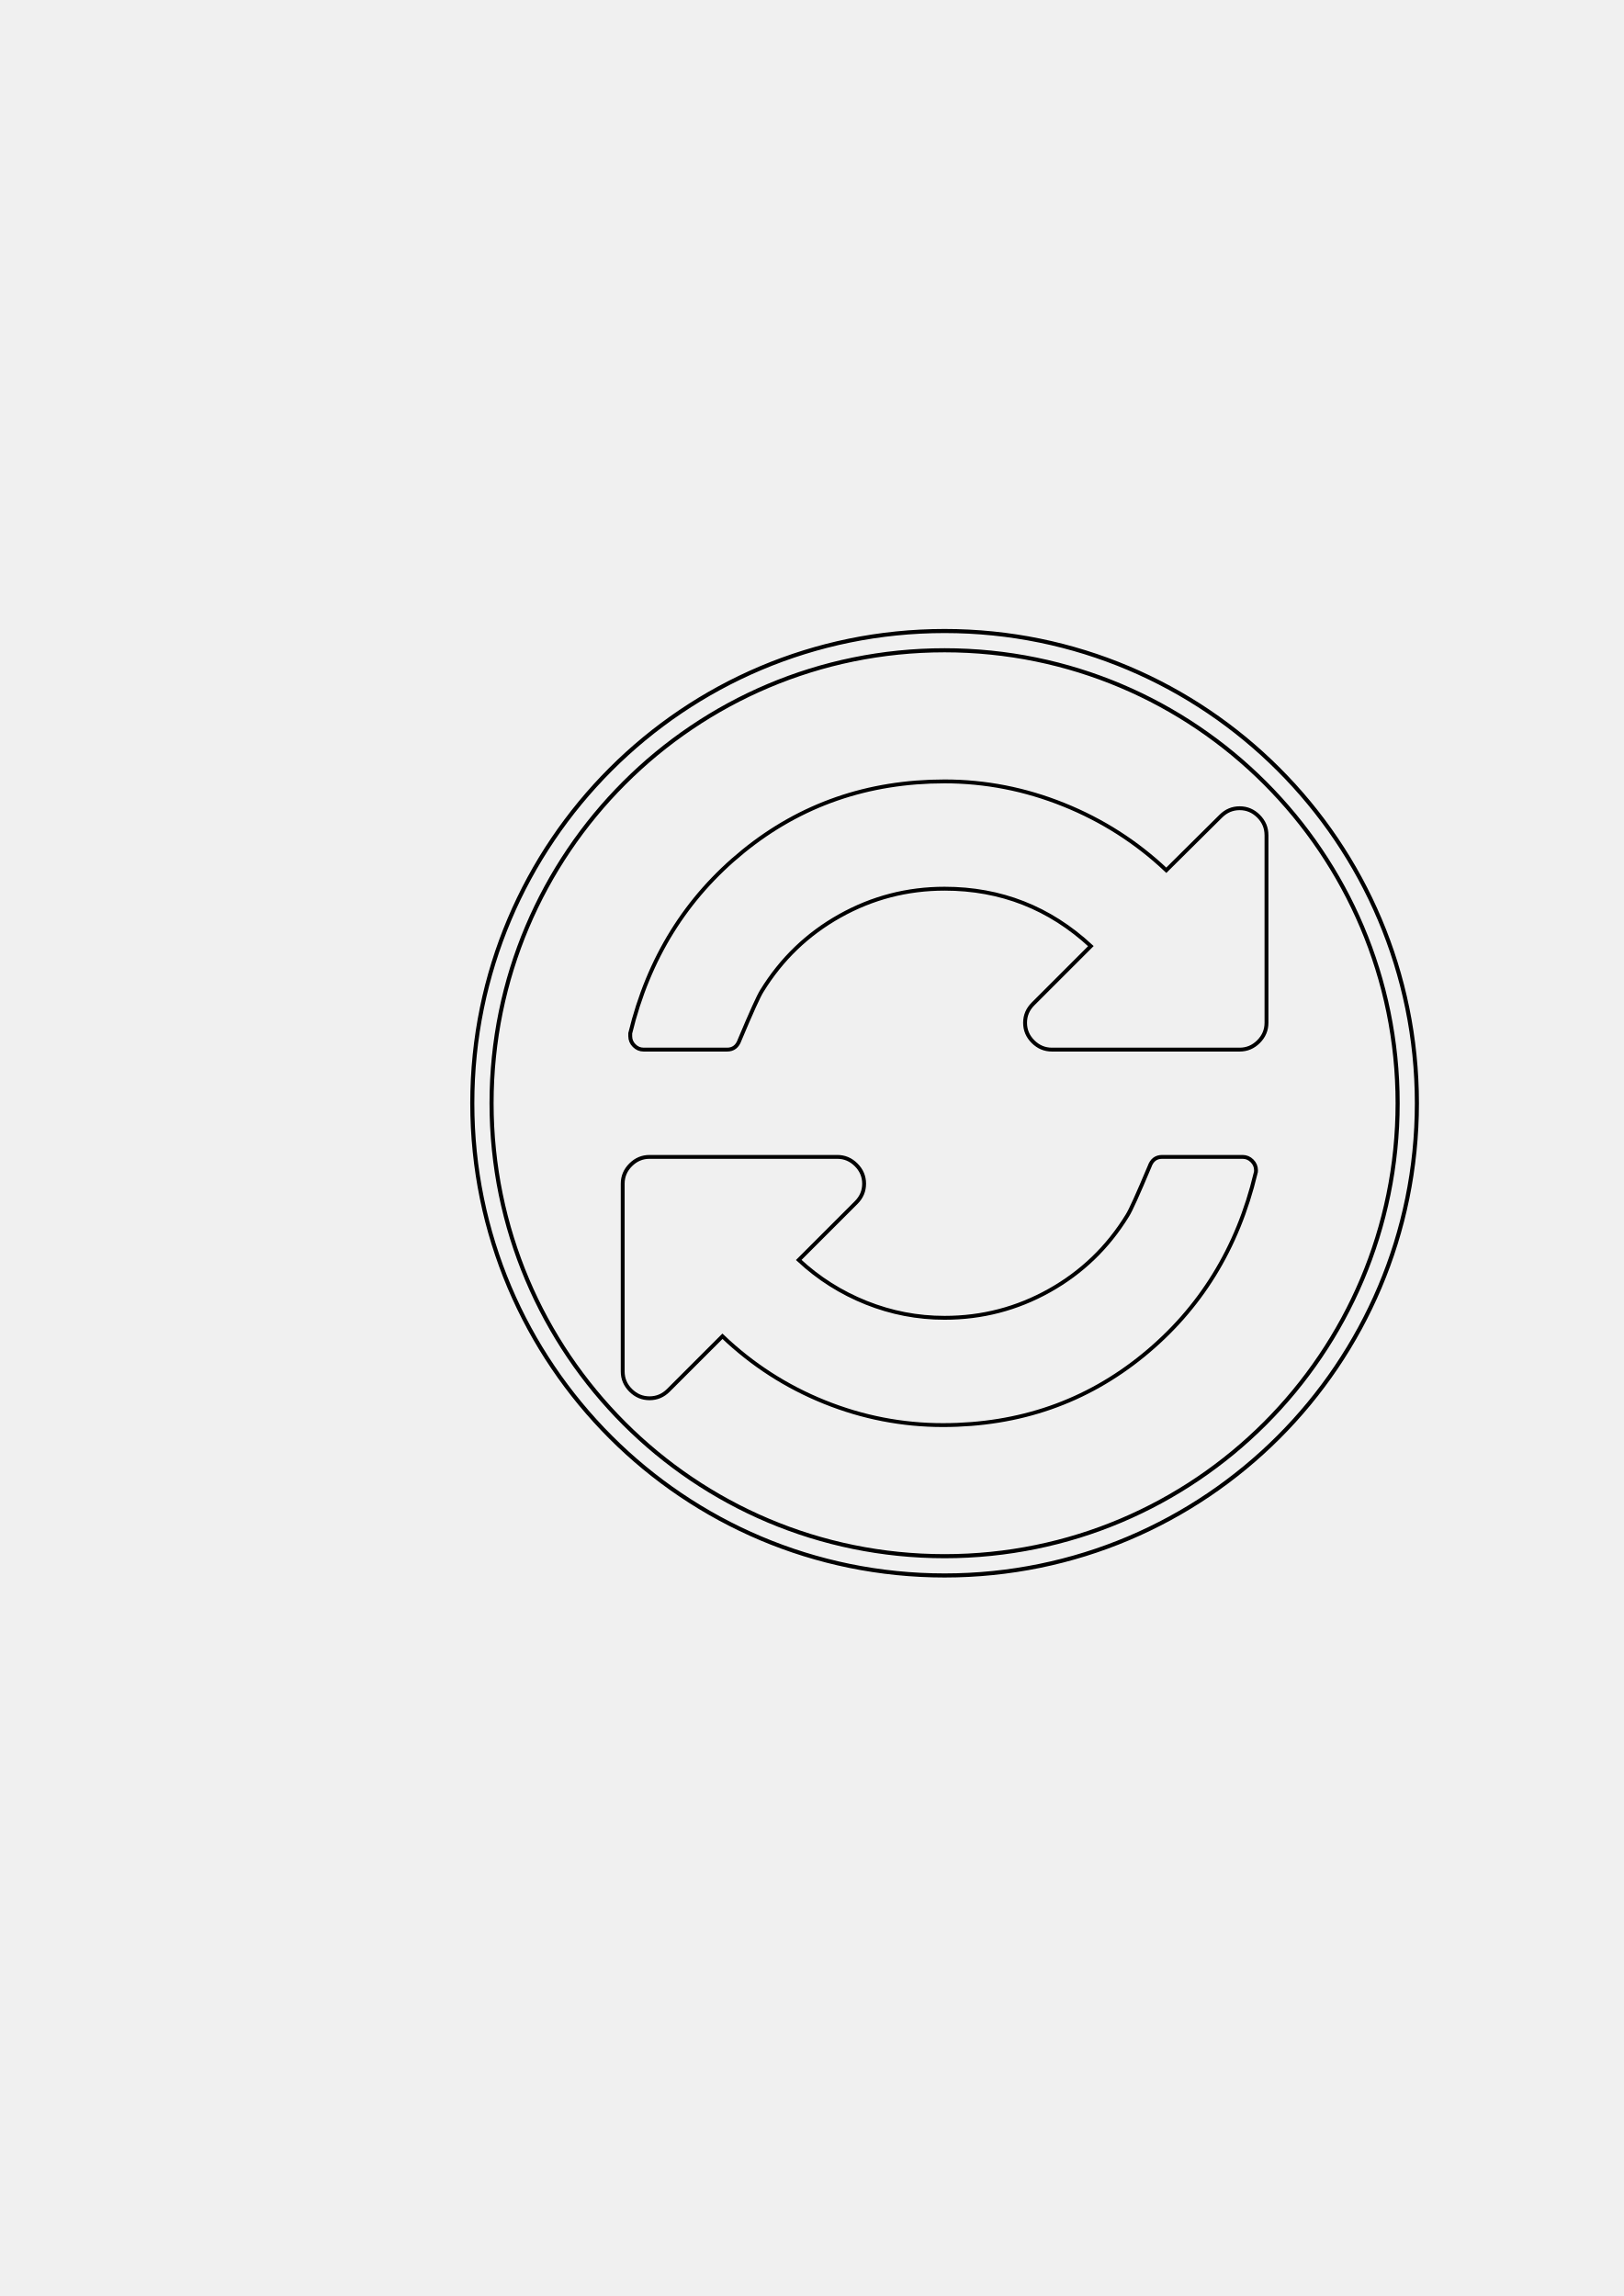
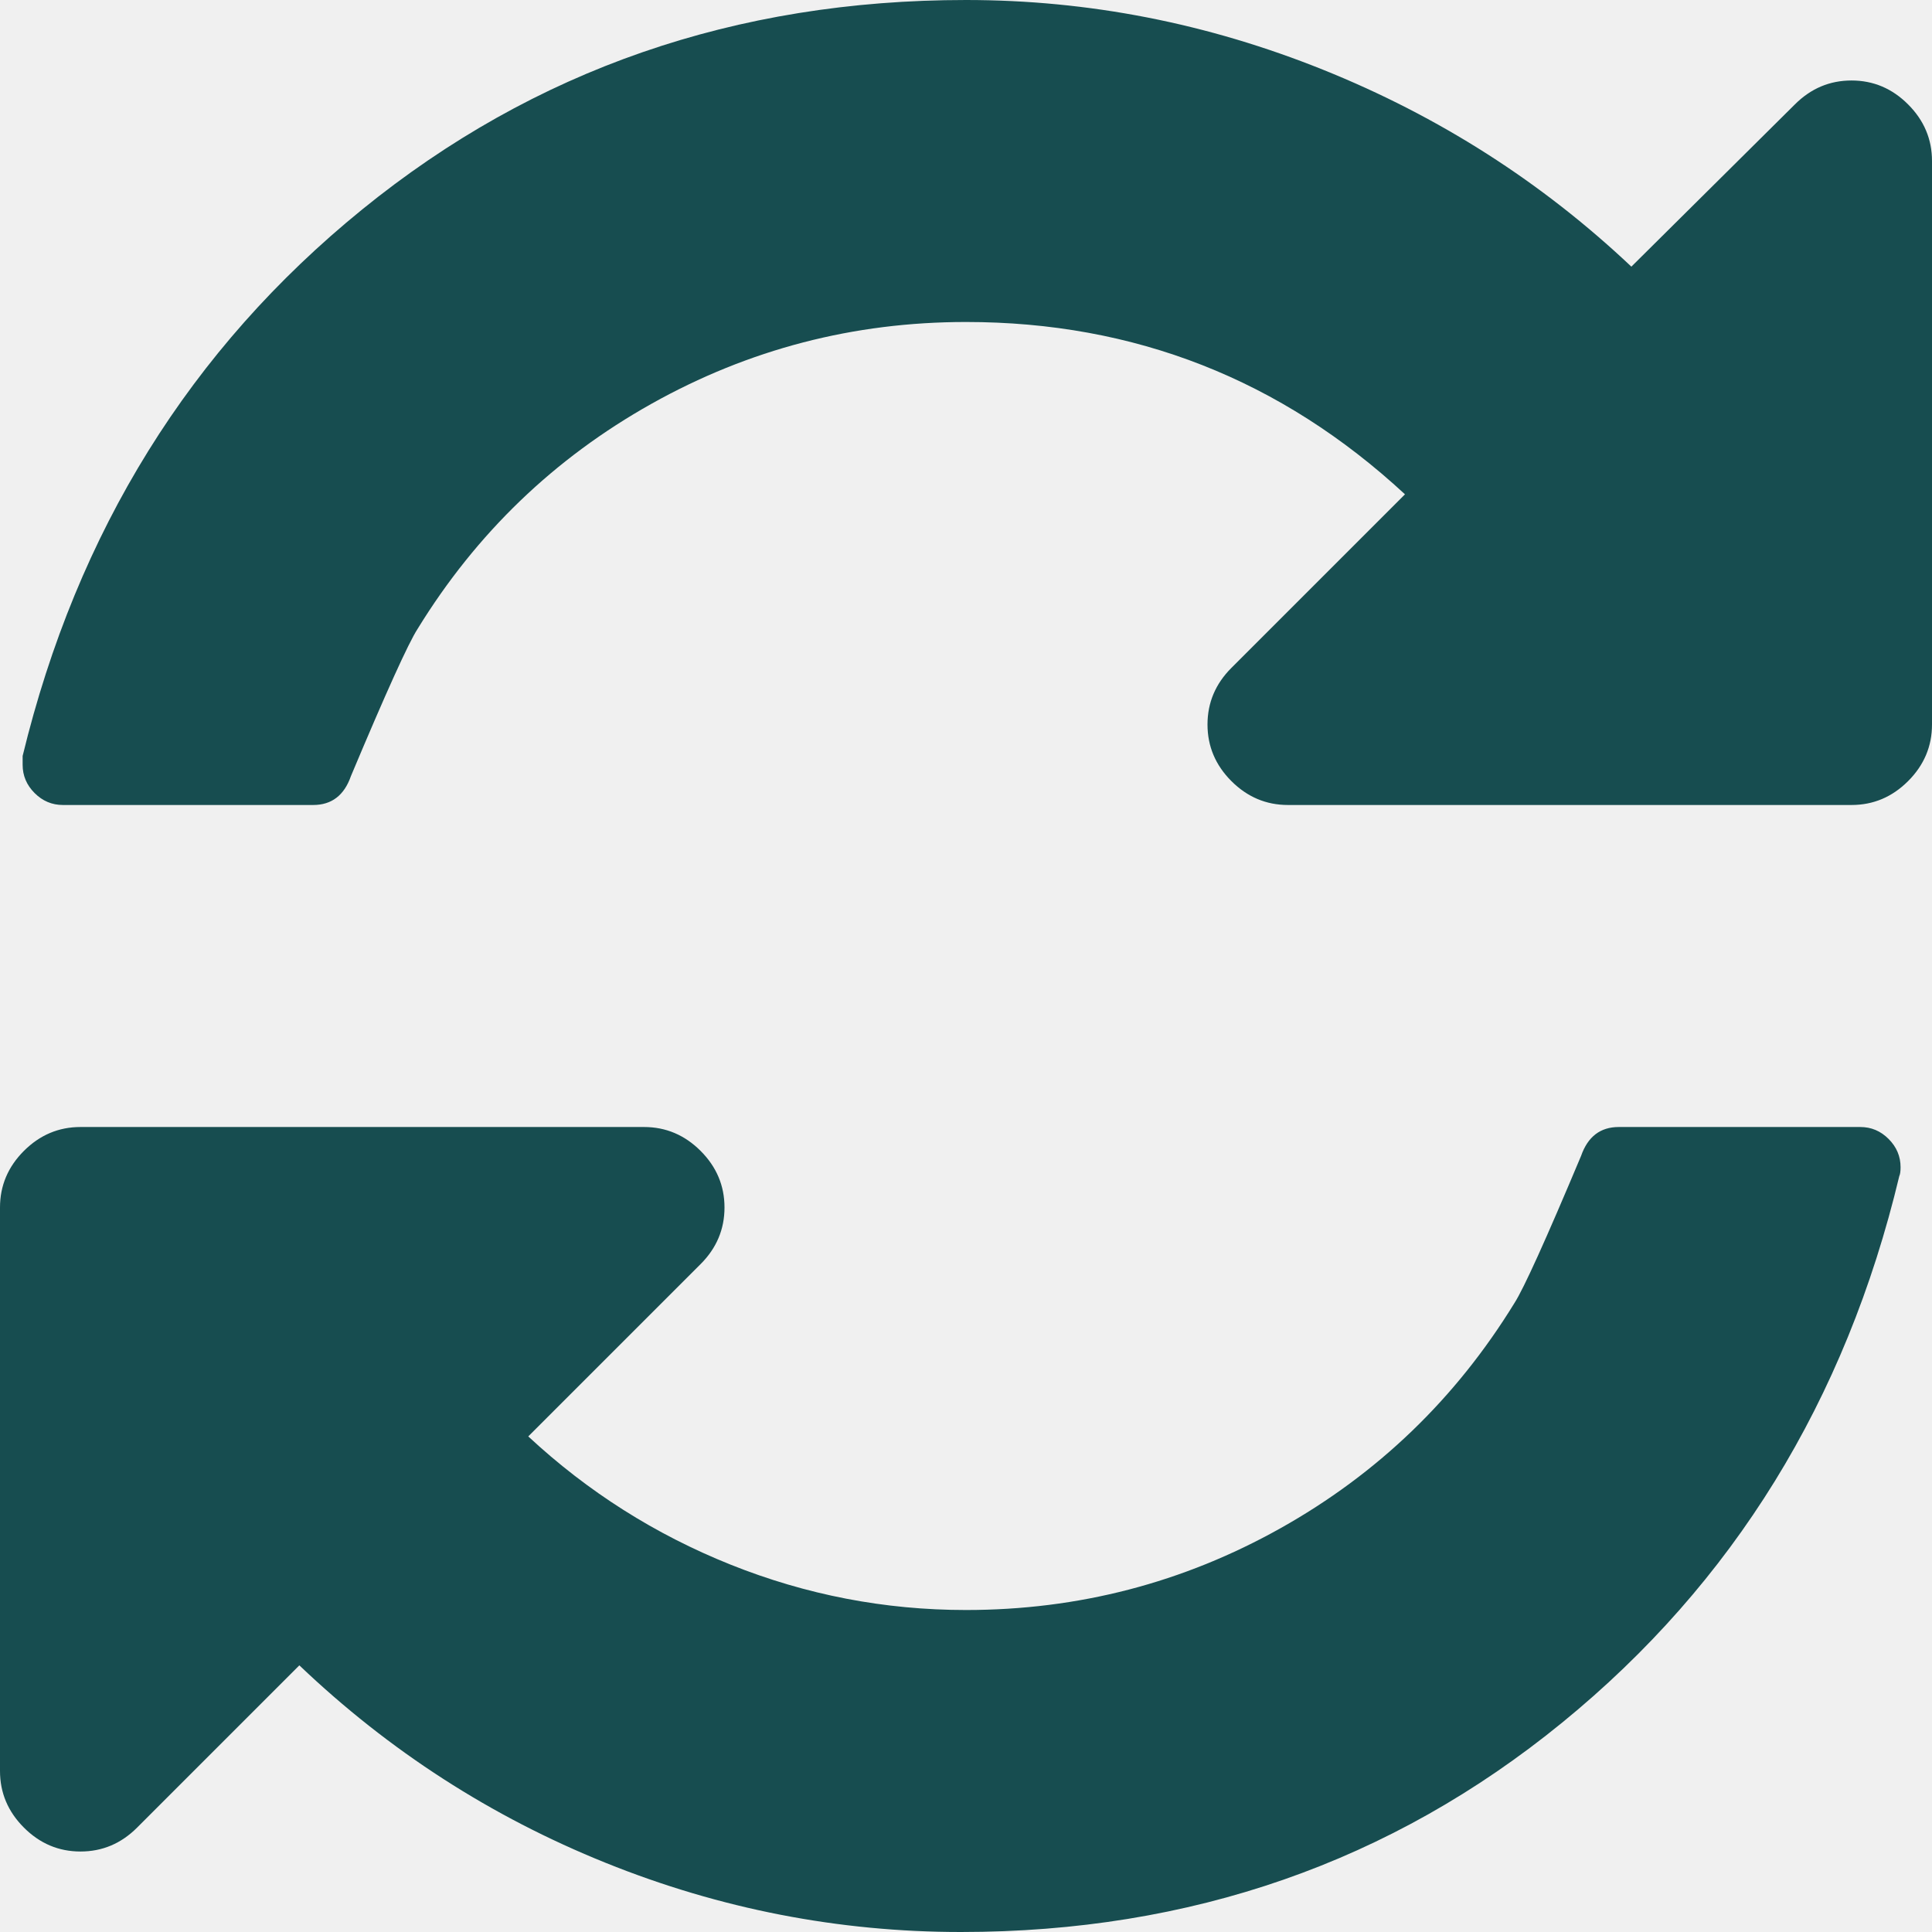
- <svg xmlns="http://www.w3.org/2000/svg" width="210mm" height="297mm" viewBox="0 0 210 297" version="1.1" id="svg1" xml:space="preserve">
-   <defs id="defs1" />
-   <g id="layer1">
-     <g id="g13" style="fill:none;fill-opacity:1">
-       <path id="path12" style="fill:none;stroke:#000000;stroke-width:0.529;fill-opacity:1" d="M 122.168 81.626 A 61.084 61.084 0 0 0 61.084 142.71 A 61.084 61.084 0 0 0 122.168 203.794 A 61.084 61.084 0 0 0 183.252 142.71 A 61.084 61.084 0 0 0 122.168 81.626 z M 122.168 84.117 A 58.593 58.593 0 0 1 180.761 142.71 A 58.593 58.593 0 0 1 122.168 201.302 A 58.593 58.593 0 0 1 63.576 142.71 A 58.593 58.593 0 0 1 122.168 84.117 z " />
-       <path fill="currentColor" d="m 162.445,151.384 q 0,0.271 -0.054,0.379 -3.469,14.528 -14.528,23.554 -11.059,9.026 -25.912,9.026 -7.914,0 -15.314,-2.981 -7.399,-2.981 -13.2,-8.511 l -6.993,6.993 q -1.03,1.03 -2.439,1.03 -1.409,0 -2.439,-1.03 -1.03,-1.03 -1.03,-2.439 v -24.286 q 0,-1.409 1.03,-2.439 1.03,-1.03 2.439,-1.03 h 24.286 q 1.409,0 2.439,1.03 1.03,1.03 1.03,2.439 0,1.409 -1.03,2.439 l -7.427,7.427 q 3.849,3.578 8.728,5.529 4.879,1.952 10.137,1.952 7.264,0 13.552,-3.524 6.288,-3.524 10.083,-9.703 0.596,-0.922 2.873,-6.342 0.434,-1.247 1.626,-1.247 h 10.408 q 0.705,0 1.22,0.515 0.515,0.515 0.515,1.22 m 1.355,-43.367 v 24.286 q 0,1.409 -1.03,2.439 -1.03,1.03 -2.439,1.03 h -24.286 q -1.409,0 -2.439,-1.03 -1.03,-1.03 -1.03,-2.439 0,-1.409 1.03,-2.439 l 7.481,-7.481 q -8.023,-7.427 -18.919,-7.427 -7.264,0 -13.552,3.524 -6.288,3.524 -10.083,9.703 -0.596,0.922 -2.873,6.342 -0.434,1.247 -1.626,1.247 H 83.246 q -0.705,0 -1.22,-0.515 -0.515,-0.515 -0.515,-1.22 v -0.379 q 3.524,-14.528 14.636,-23.554 11.113,-9.026 26.02,-9.026 7.914,0 15.395,3.009 7.481,3.009 13.281,8.484 l 7.047,-6.993 q 1.03,-1.03 2.439,-1.03 1.409,0 2.439,1.03 1.03,1.03 1.03,2.439" id="path1" style="fill:none;fill-opacity:1;stroke:#000000;stroke-width:0.501;stroke-dasharray:none;stroke-opacity:1" />
-     </g>
+ <svg xmlns="http://www.w3.org/2000/svg" width="56" height="56" viewBox="0 0 56 56" fill="none">
+   <g id="refresh 2" clip-path="url(#clip0_65_2)">
+     <path id="Vector" d="M55.089 33.833C55.089 33.955 55.076 34.04 55.052 34.089C53.496 40.602 50.24 45.883 45.281 49.93C40.323 53.977 34.514 56 27.854 56C24.306 56 20.872 55.332 17.555 53.995C14.237 52.658 11.278 50.75 8.677 48.271L3.974 52.974C3.512 53.436 2.965 53.667 2.333 53.667C1.701 53.667 1.155 53.436 0.693 52.974C0.231 52.512 0 51.965 0 51.333V35C0 34.368 0.231 33.821 0.693 33.359C1.155 32.898 1.701 32.667 2.333 32.667H18.667C19.299 32.667 19.846 32.898 20.307 33.359C20.769 33.821 21 34.368 21 35C21 35.632 20.769 36.179 20.307 36.641L15.312 41.635C17.038 43.24 18.995 44.479 21.182 45.354C23.37 46.229 25.642 46.667 28 46.667C31.257 46.667 34.295 45.877 37.115 44.297C39.934 42.717 42.194 40.542 43.896 37.771C44.163 37.358 44.807 35.936 45.828 33.505C46.023 32.946 46.387 32.667 46.922 32.667H53.922C54.238 32.667 54.511 32.782 54.742 33.013C54.973 33.244 55.089 33.517 55.089 33.833ZM56 4.667V21C56 21.632 55.769 22.179 55.307 22.641C54.846 23.102 54.299 23.333 53.667 23.333H37.333C36.701 23.333 36.154 23.102 35.693 22.641C35.231 22.179 35 21.632 35 21C35 20.368 35.231 19.821 35.693 19.359L40.724 14.328C37.127 10.998 32.885 9.333 28 9.333C24.743 9.333 21.705 10.123 18.885 11.703C16.066 13.283 13.806 15.458 12.104 18.229C11.837 18.642 11.193 20.064 10.172 22.495C9.977 23.054 9.613 23.333 9.078 23.333H1.823C1.507 23.333 1.234 23.218 1.003 22.987C0.772 22.756 0.656 22.483 0.656 22.167V21.912C2.236 15.398 5.517 10.117 10.5 6.07C15.483 2.023 21.316 0 28 0C31.549 0 35 0.674 38.354 2.023C41.708 3.372 44.686 5.274 47.286 7.729L52.026 3.026C52.488 2.564 53.035 2.333 53.667 2.333C54.299 2.333 54.846 2.564 55.307 3.026C55.769 3.488 56 4.035 56 4.667Z" fill="#174D50" />
  </g>
+   <defs>
+     <clipPath id="clip0_65_2">
+       <rect width="56" height="56" fill="white" />
+     </clipPath>
+   </defs>
</svg>
